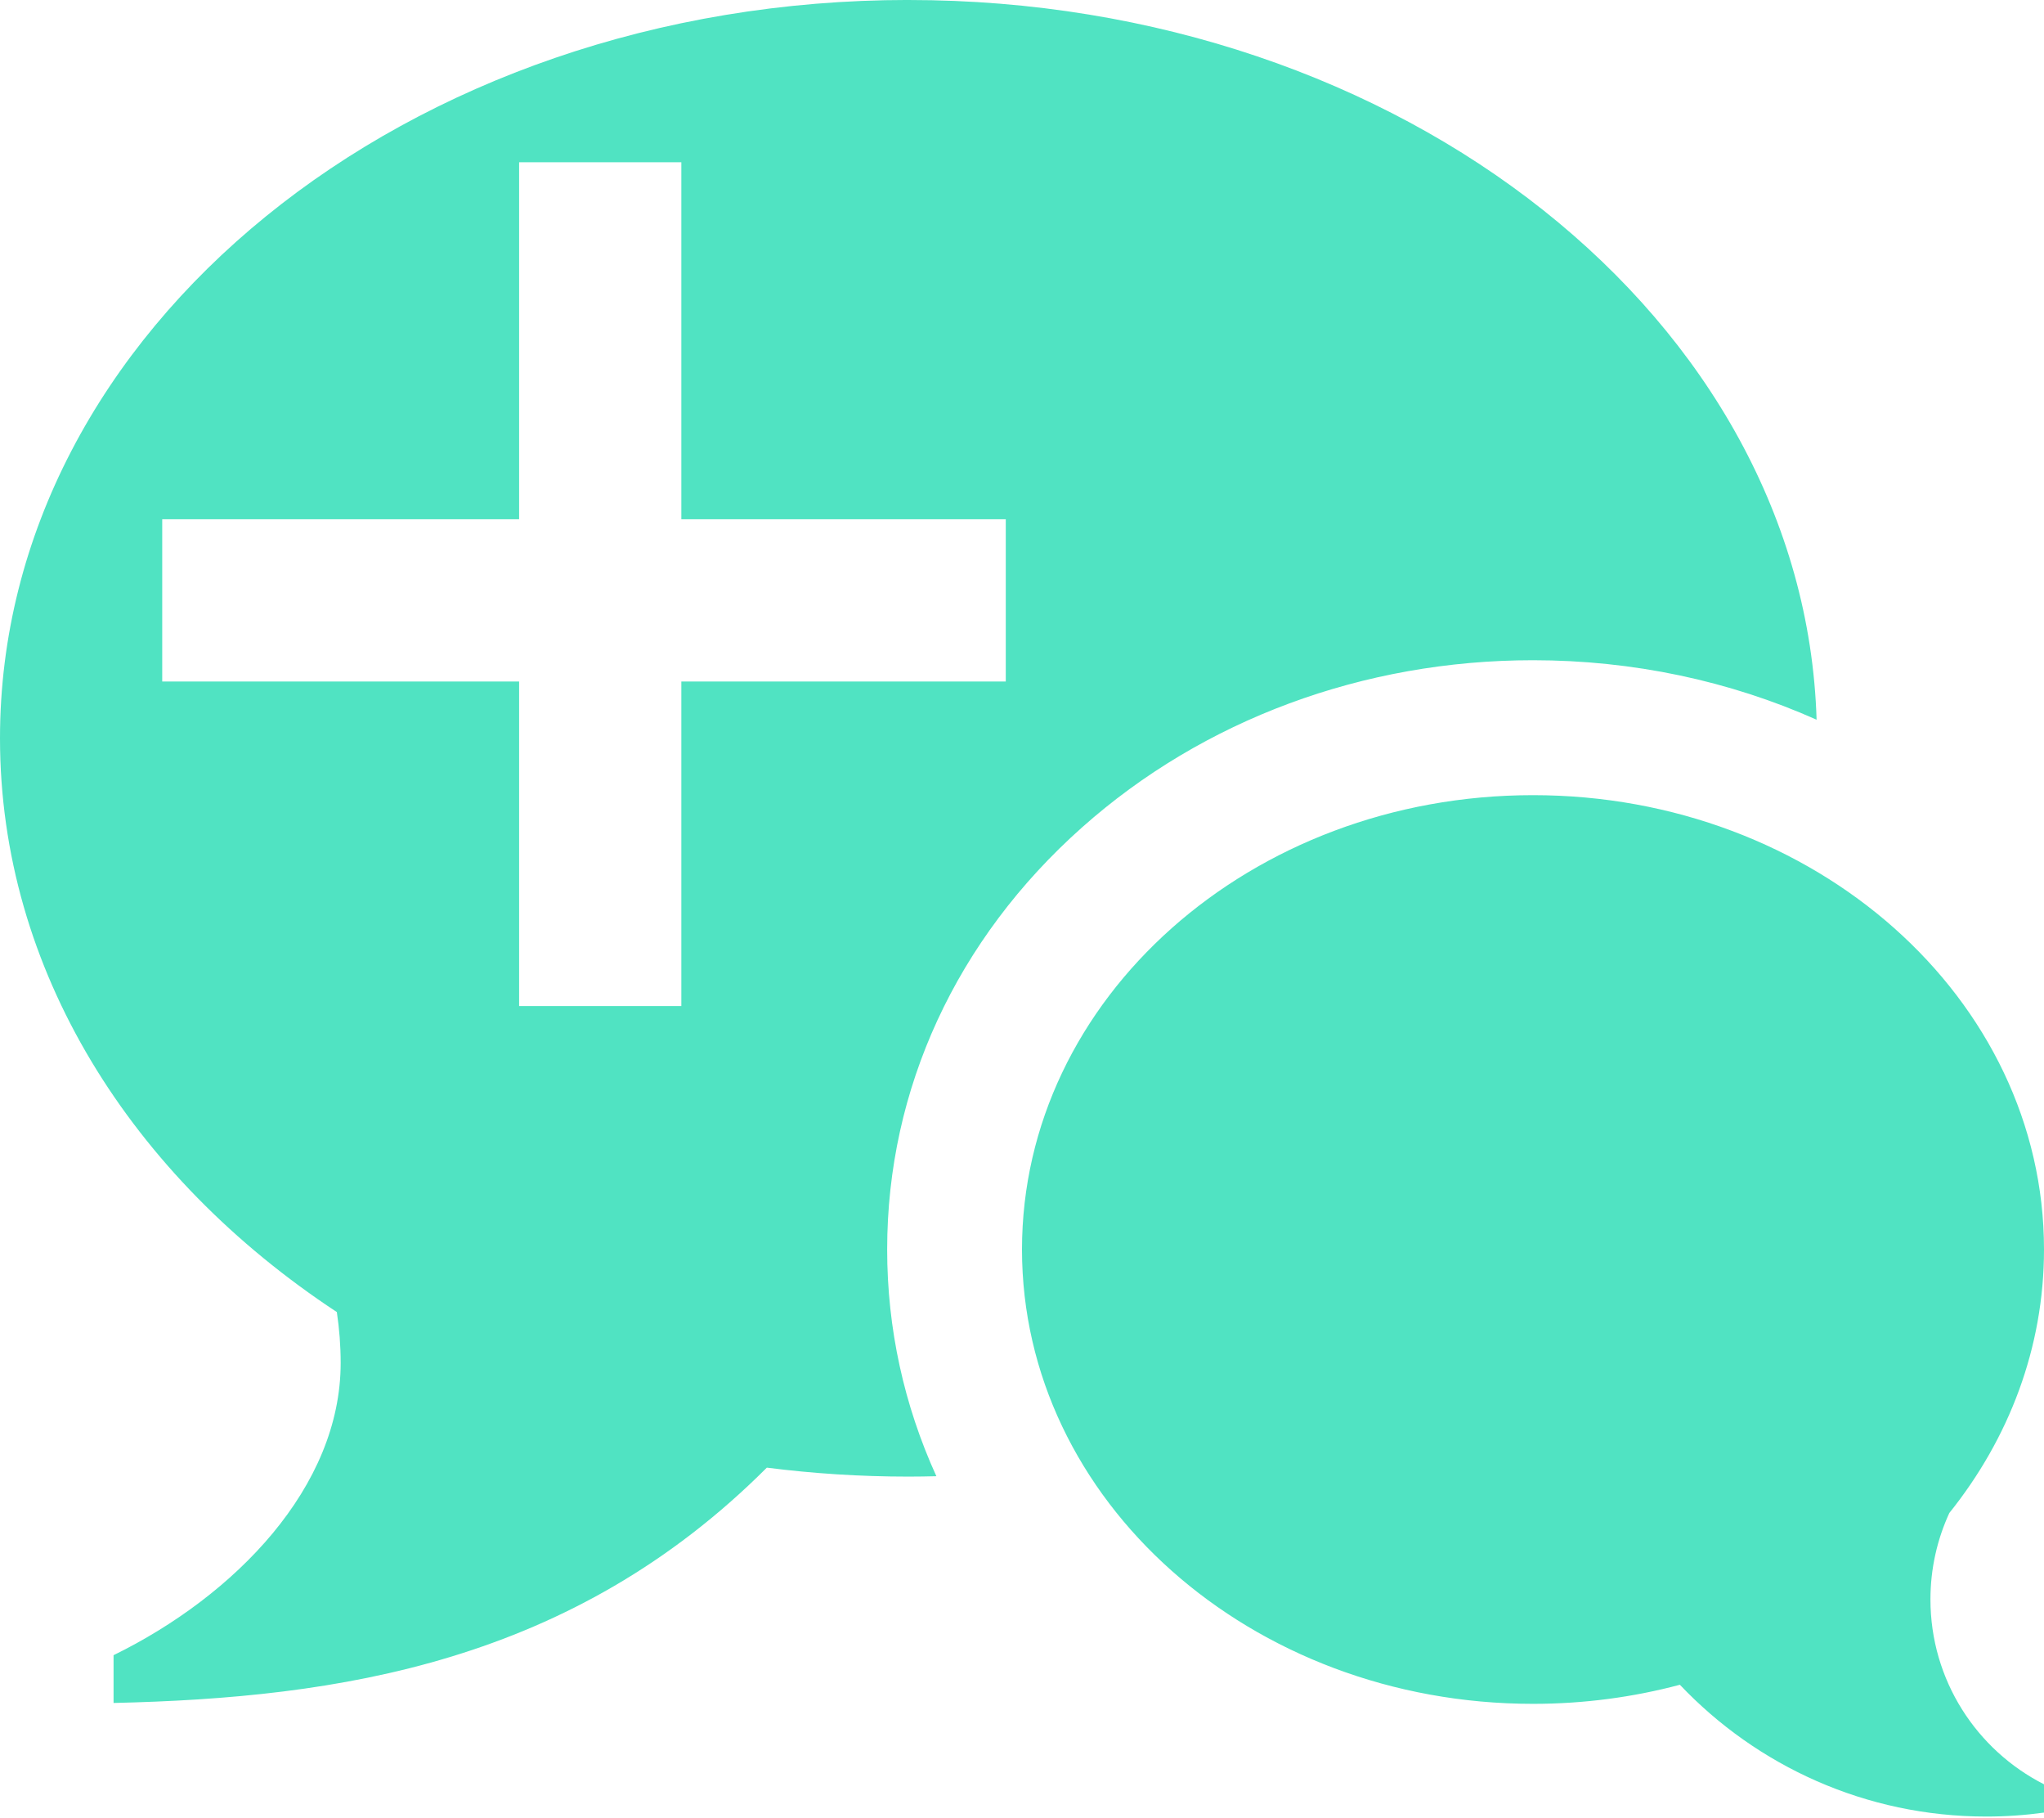
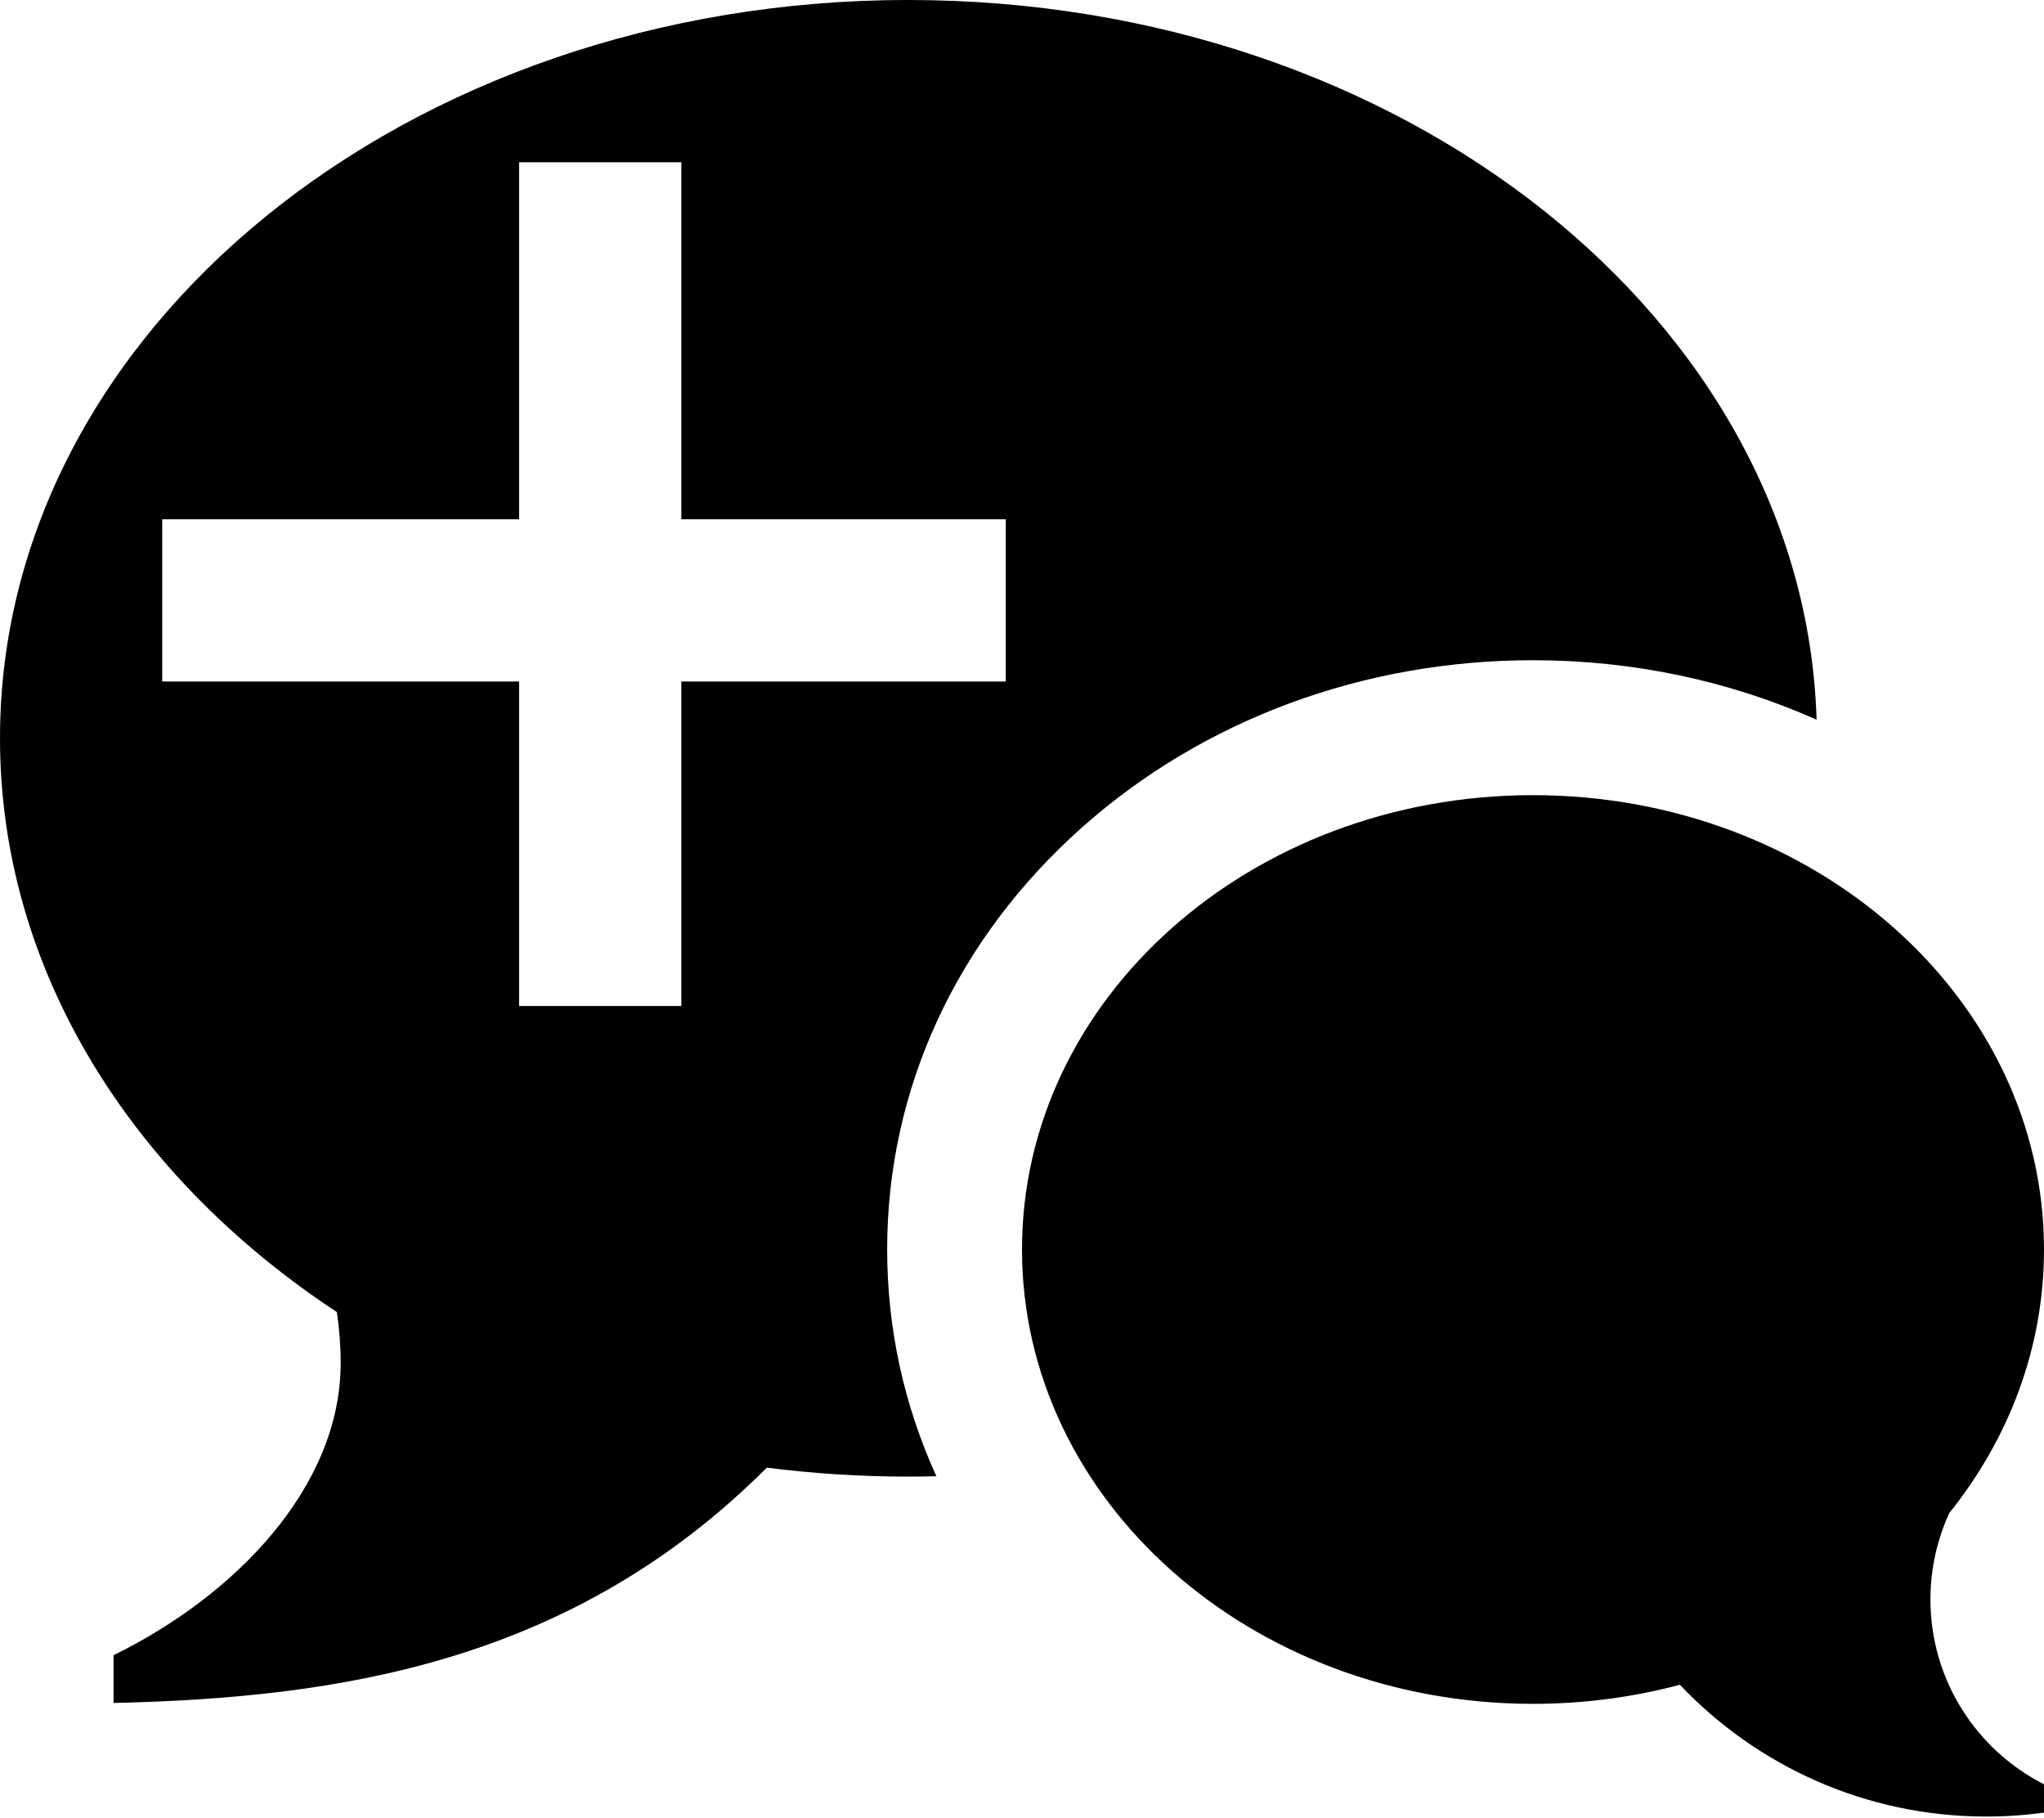
<svg xmlns="http://www.w3.org/2000/svg" width="63px" height="56px" viewBox="0 0 63 56" version="1.1">
  <defs />
-   <g id="bubbles" transform="translate(0, -1)" fill="#50E3C2">
+   <g id="bubbles" transform="translate(0, -1)">
    <path d="M59.5,50.283 C59.5,52.771 60.923,54.926 63,55.981 L63,56.853 C62.419,56.933 61.826,56.975 61.223,56.975 C57.504,56.975 54.149,55.415 51.777,52.914 C50.343,53.296 48.824,53.502 47.25,53.502 C38.552,53.502 31.5,47.234 31.5,39.502 C31.5,31.77 38.552,25.502 47.25,25.502 C55.948,25.502 63,31.77 63,39.502 C63,42.529 61.919,45.331 60.082,47.621 C59.709,48.432 59.5,49.333 59.5,50.284 L59.5,50.283 Z M16,17 L5,17 L5,22 L16,22 L16,32 L21,32 L21,22 L31,22 L31,17 L21,17 L21,6 L16,6 L16,17 Z M28,1 C43.228,1 55.617,10.877 55.991,23.177 C53.301,21.978 50.326,21.344 47.25,21.344 C42.024,21.344 37.088,23.173 33.352,26.494 C29.478,29.938 27.344,34.557 27.344,39.5 C27.344,41.943 27.866,44.306 28.861,46.488 C28.575,46.495 28.289,46.5 28,46.5 C26.515,46.5 25.057,46.405 23.635,46.224 C17.621,52.238 10.442,53.317 3.5,53.475 L3.5,52.003 C7.248,50.167 10.5,46.822 10.5,42.999 C10.5,42.466 10.459,41.942 10.382,41.43 C4.049,37.259 0,30.889 0,23.749 C0,11.185 12.536,0.999 28,0.999 L28,1 Z" id="Shape" />
  </g>
</svg>
